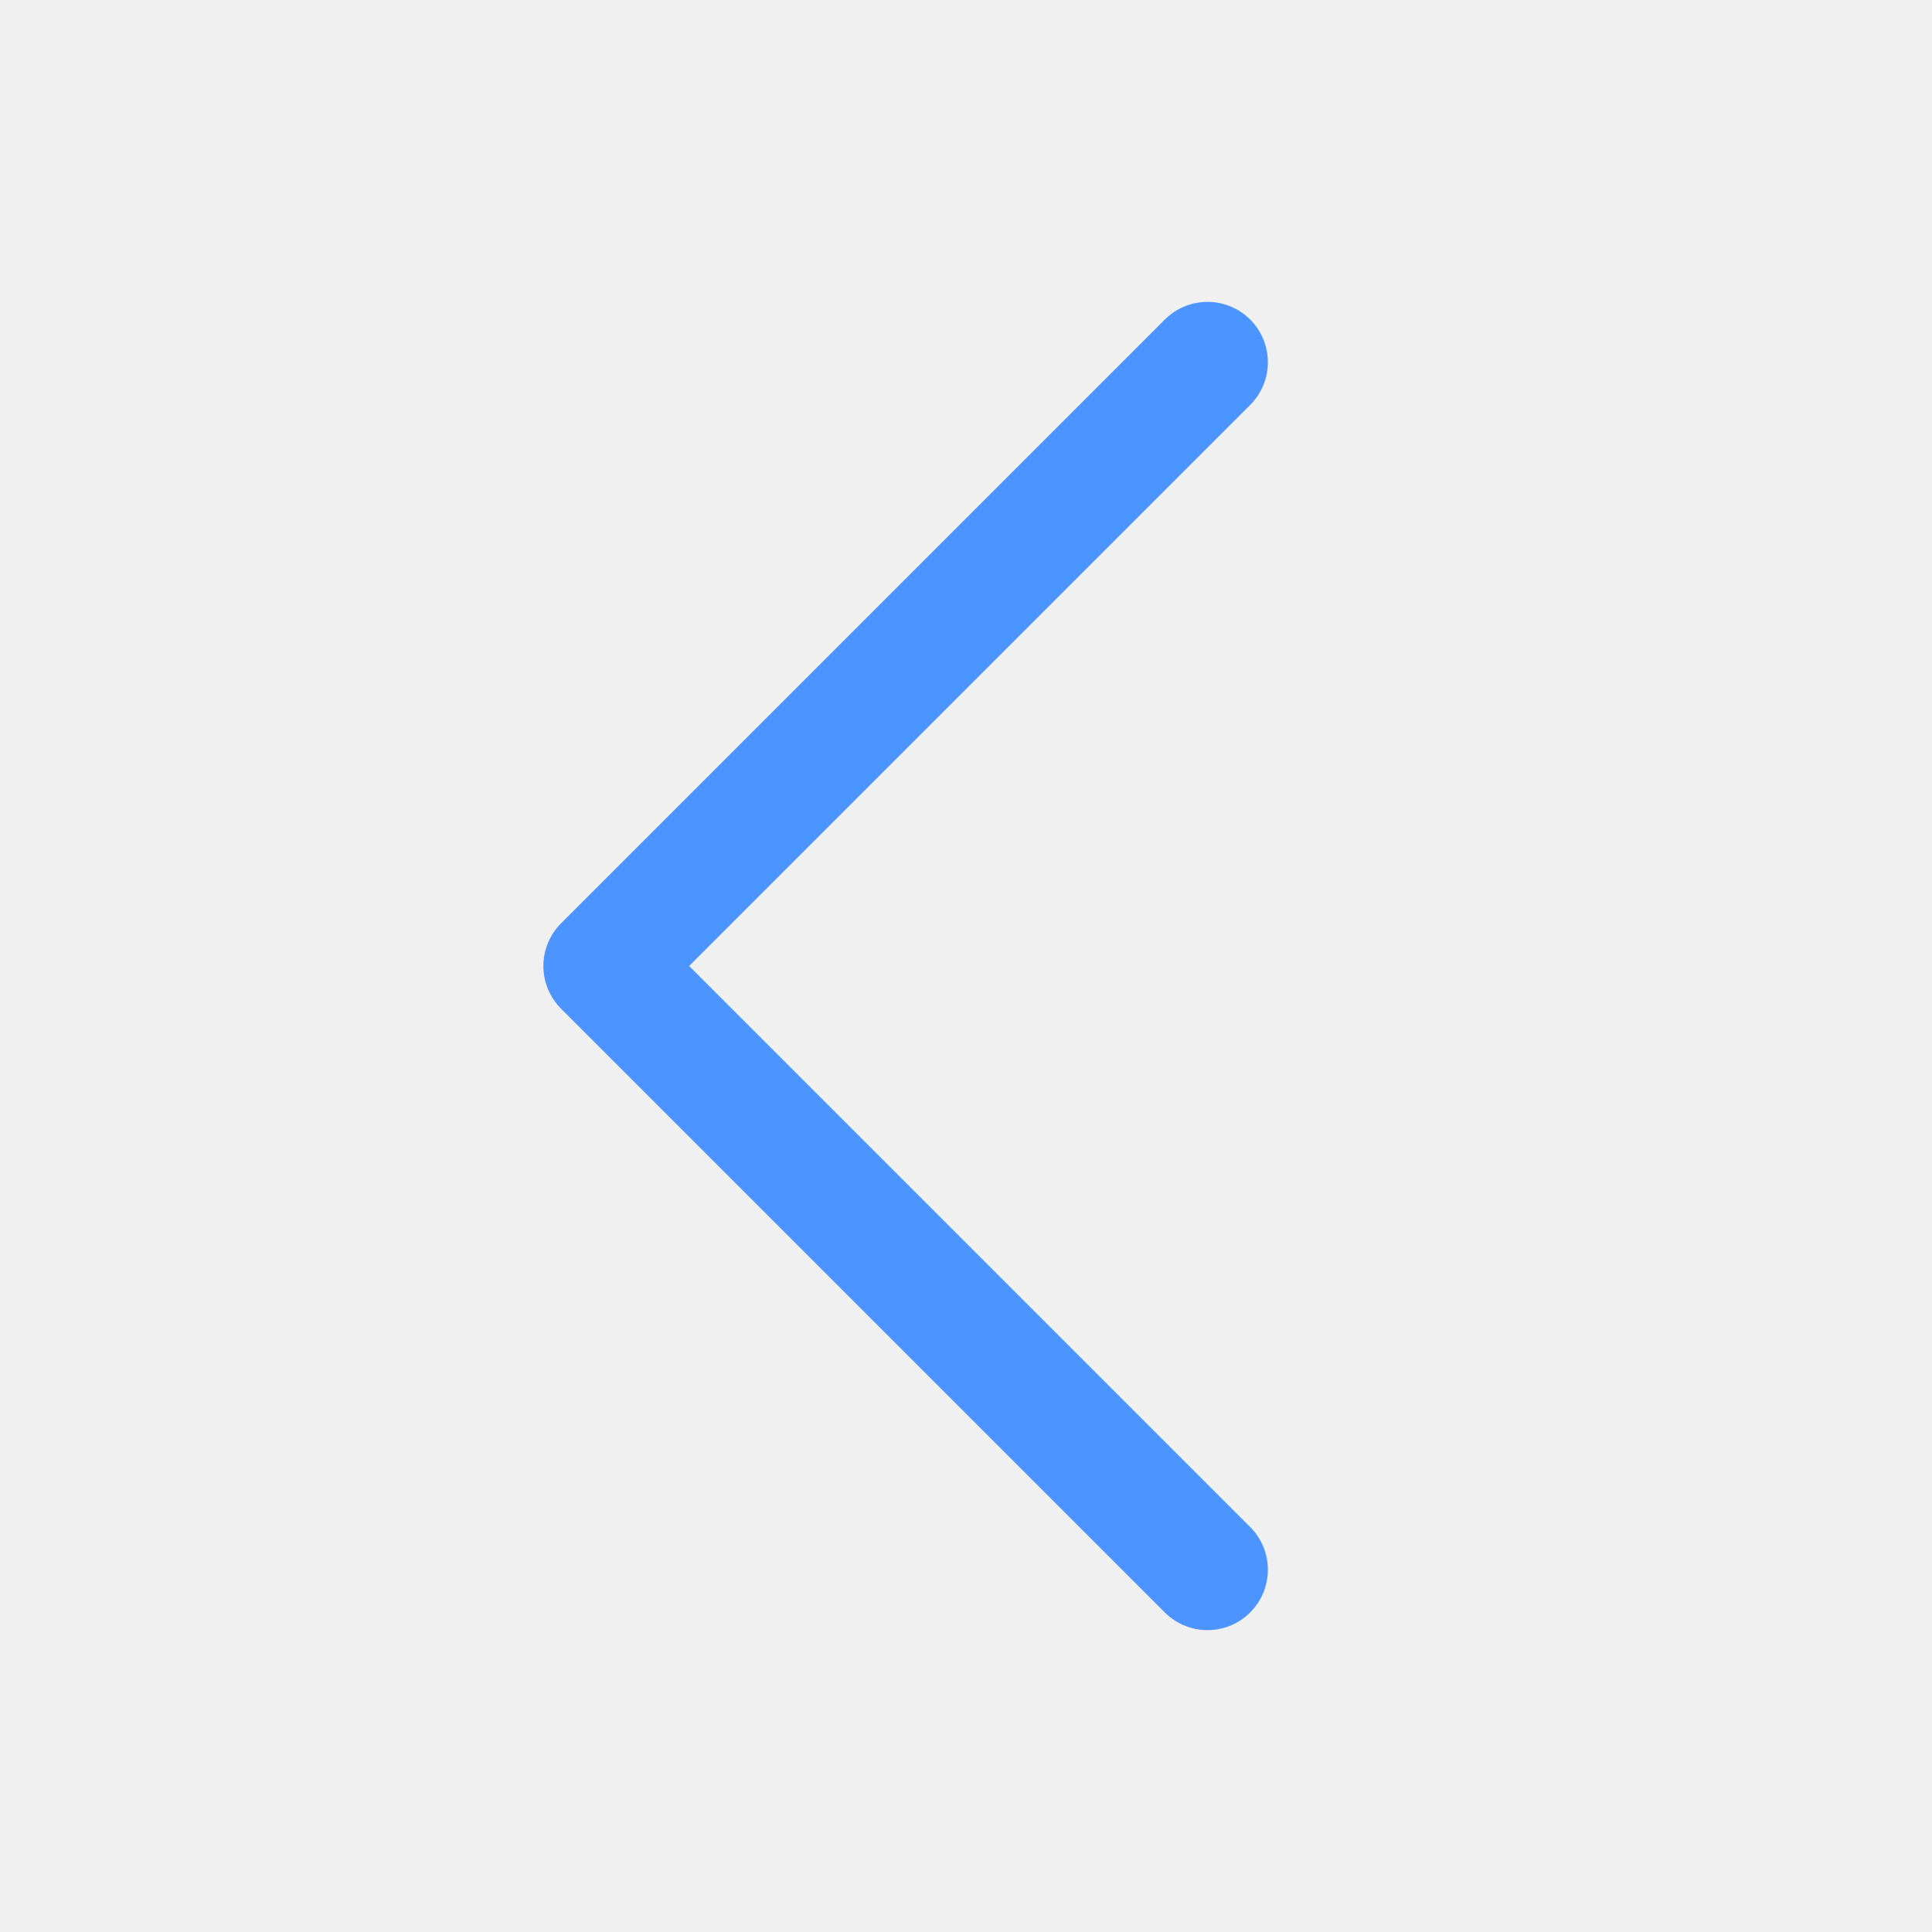
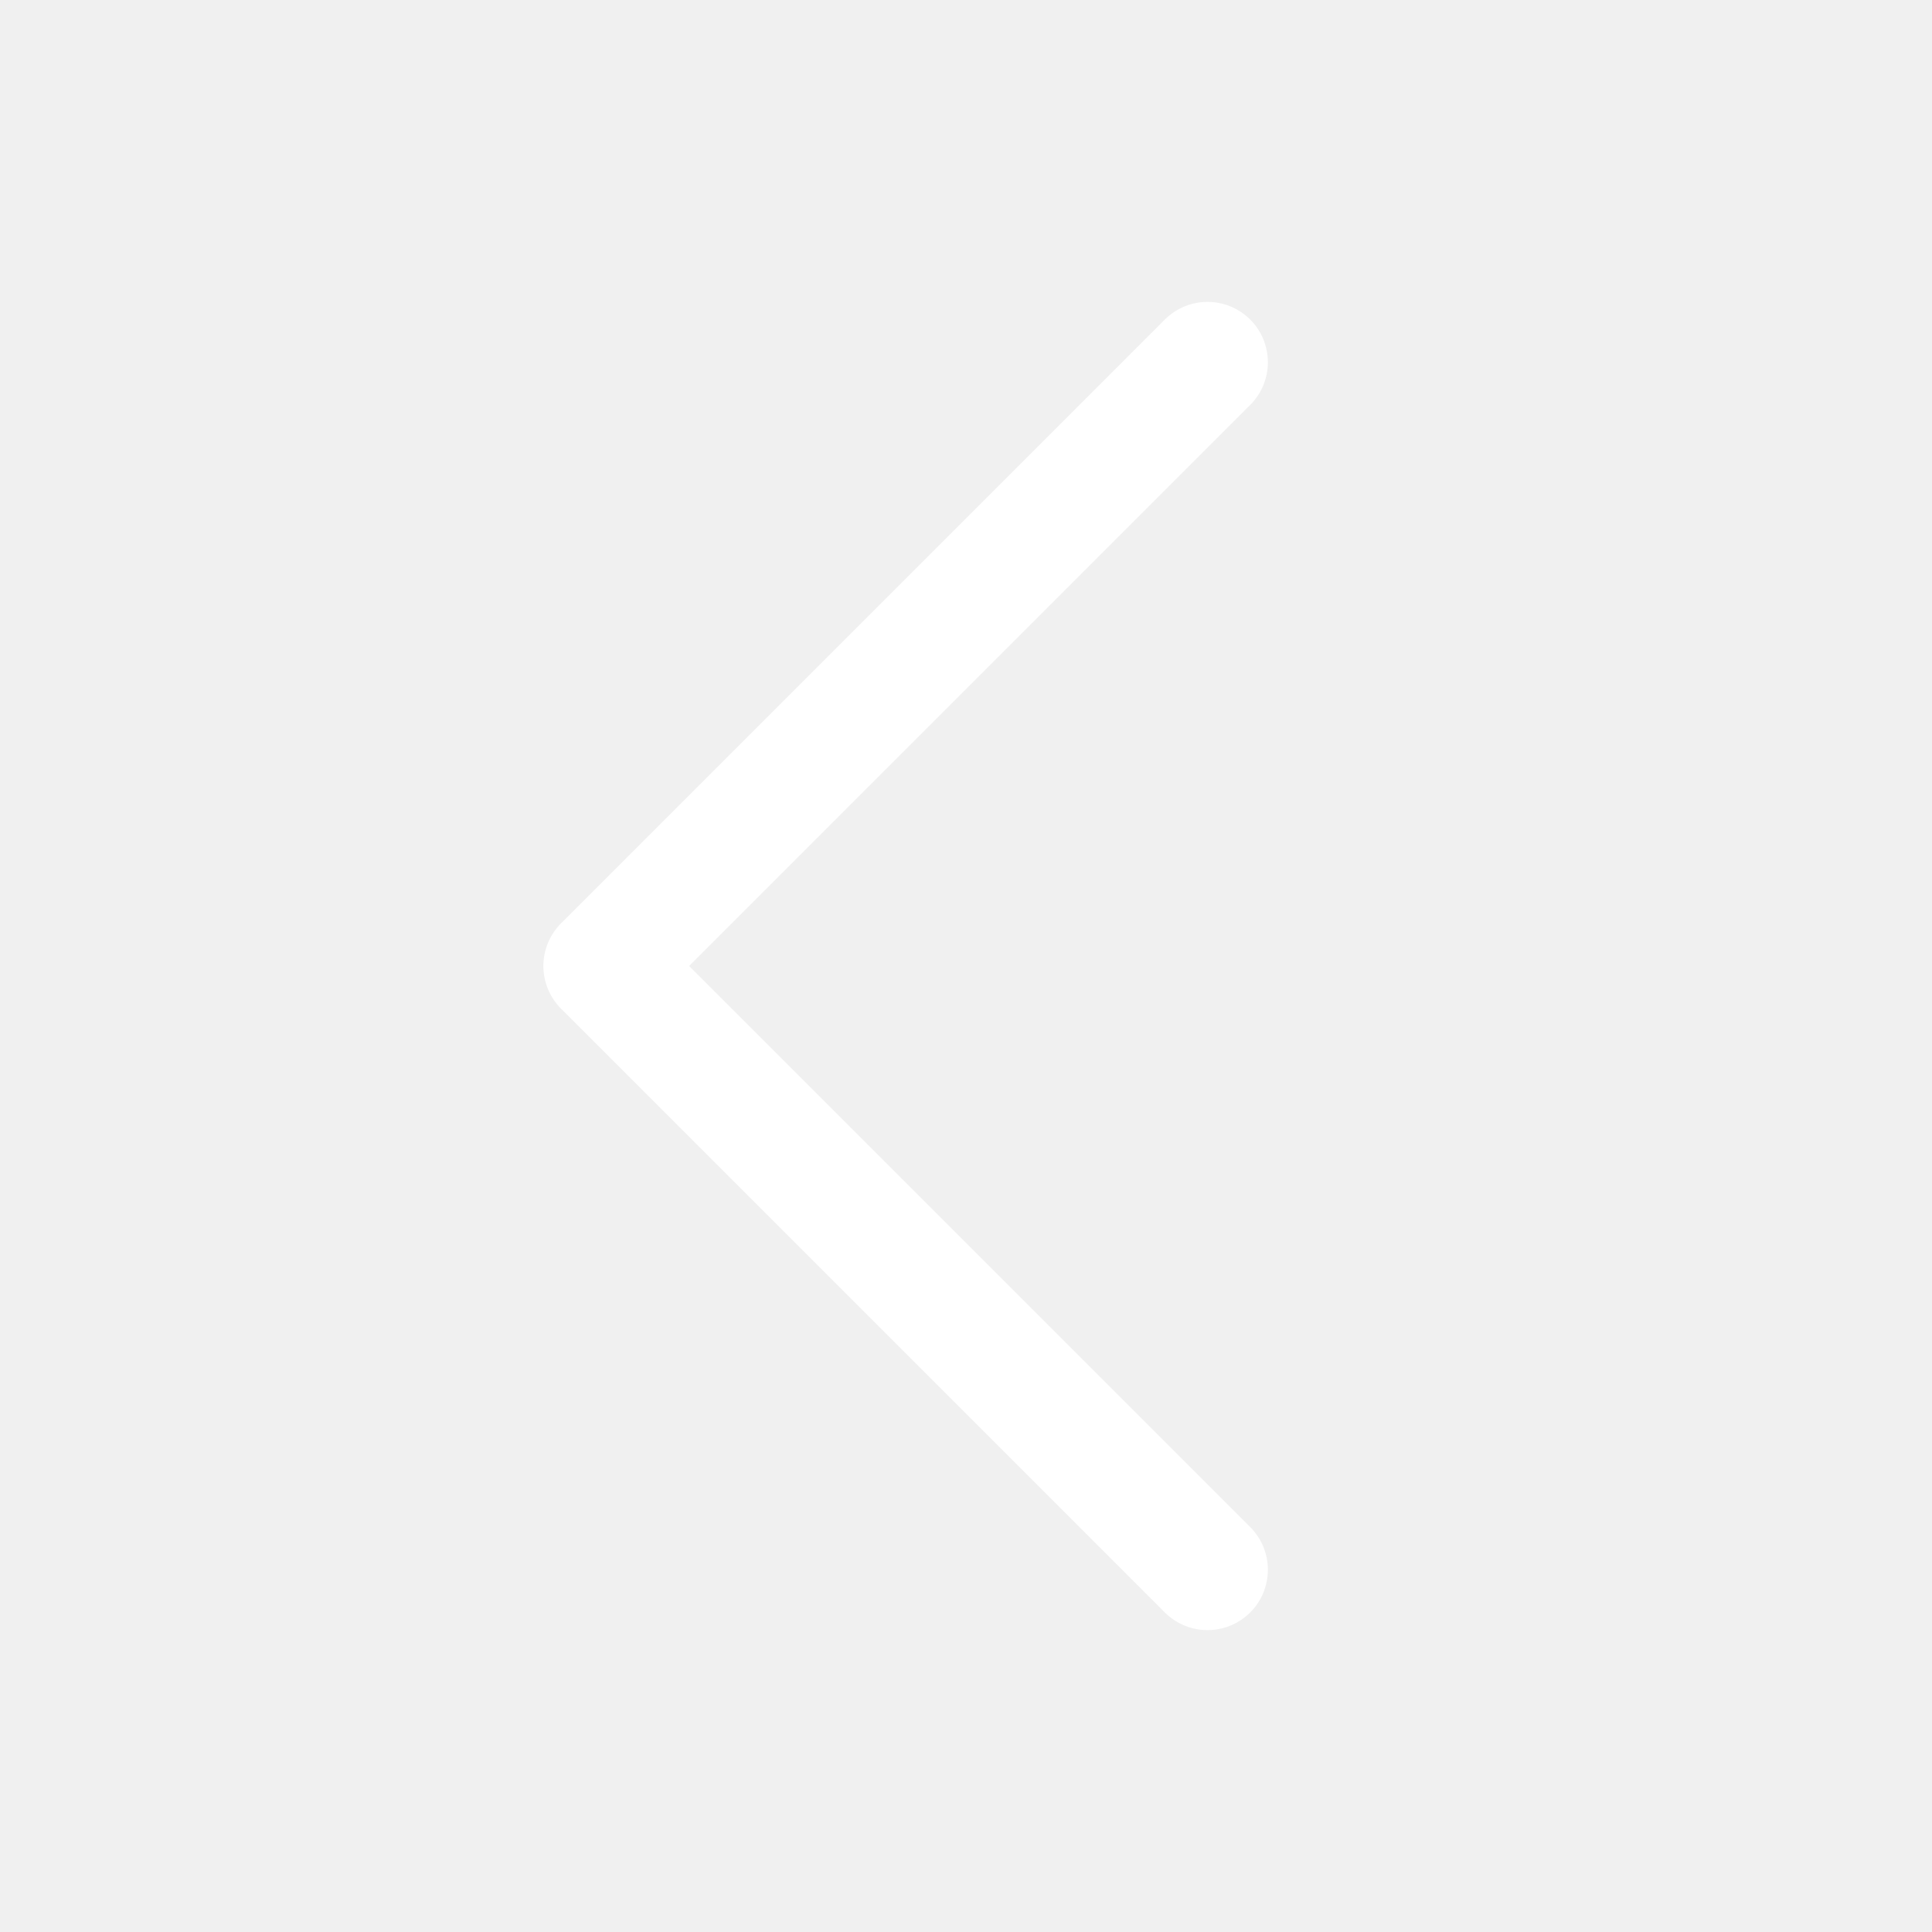
<svg xmlns="http://www.w3.org/2000/svg" width="32" height="32" viewBox="0 0 32 32" fill="none">
-   <path d="M20 26L10 16L20 6" stroke="#4C94FF" stroke-width="2" stroke-linecap="round" stroke-linejoin="round" />
+   <path d="M20 26L10 16L20 6" stroke="white" stroke-width="2" stroke-linecap="round" stroke-linejoin="round" />
</svg>
